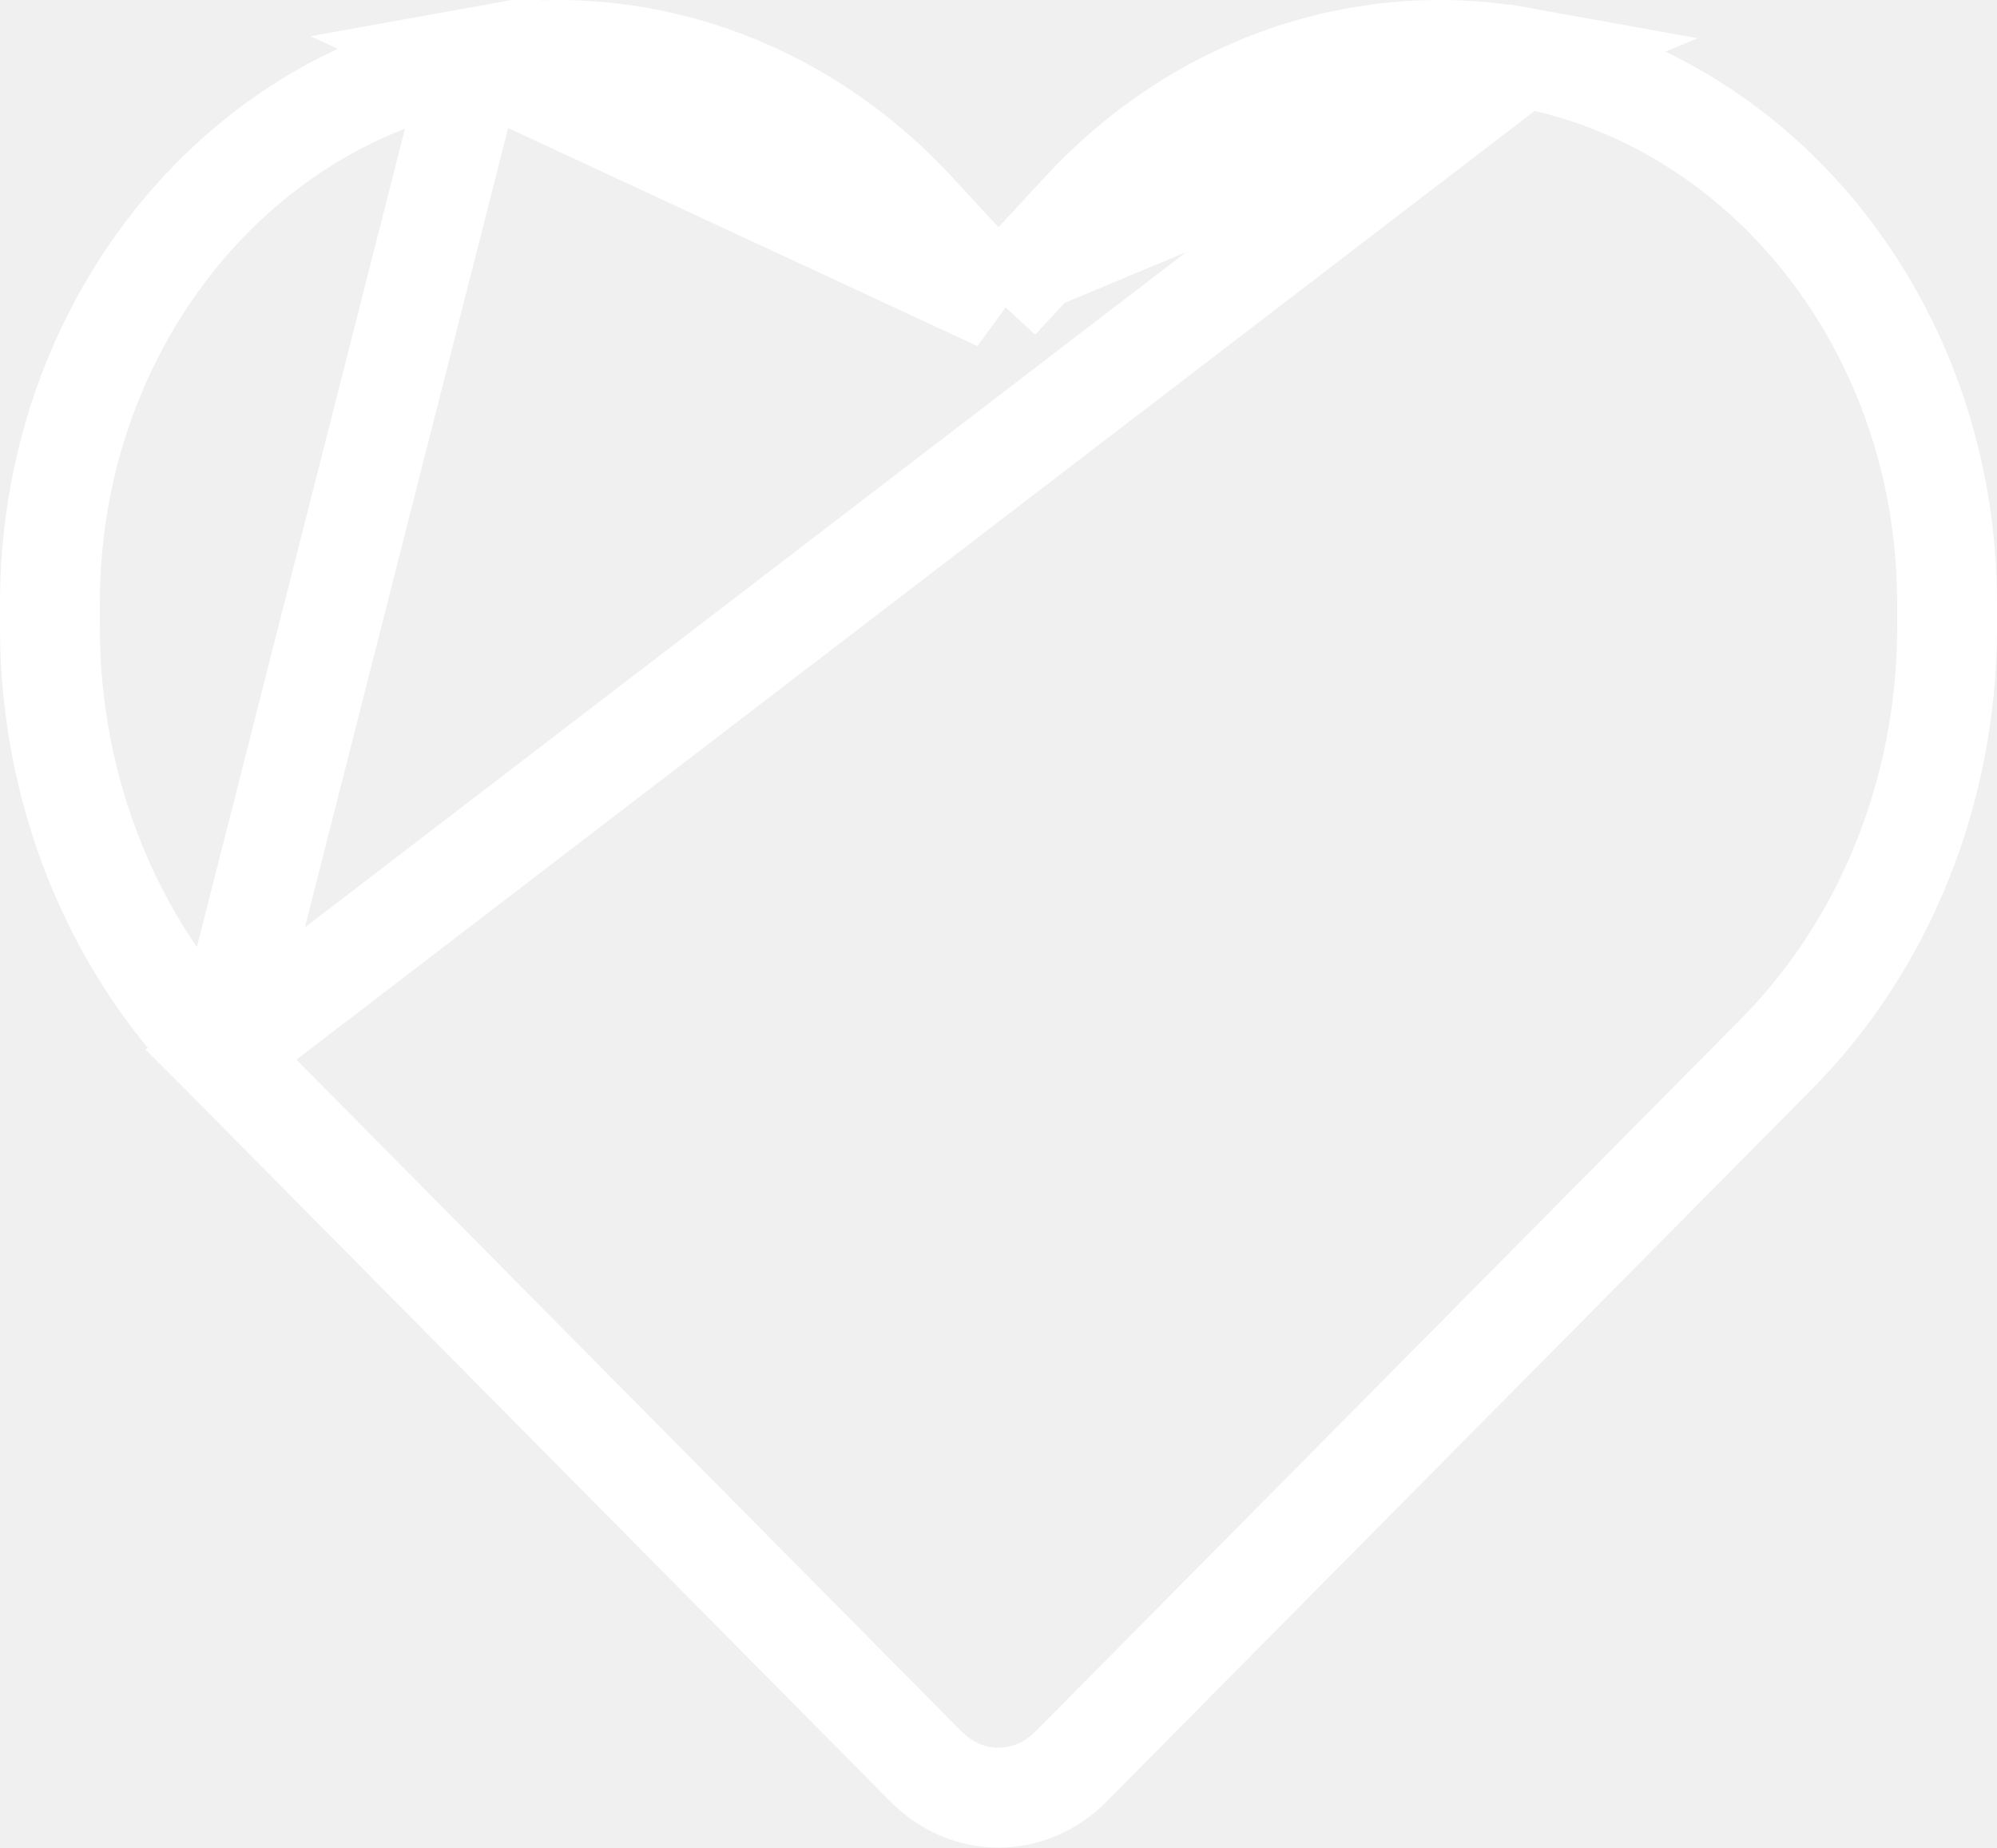
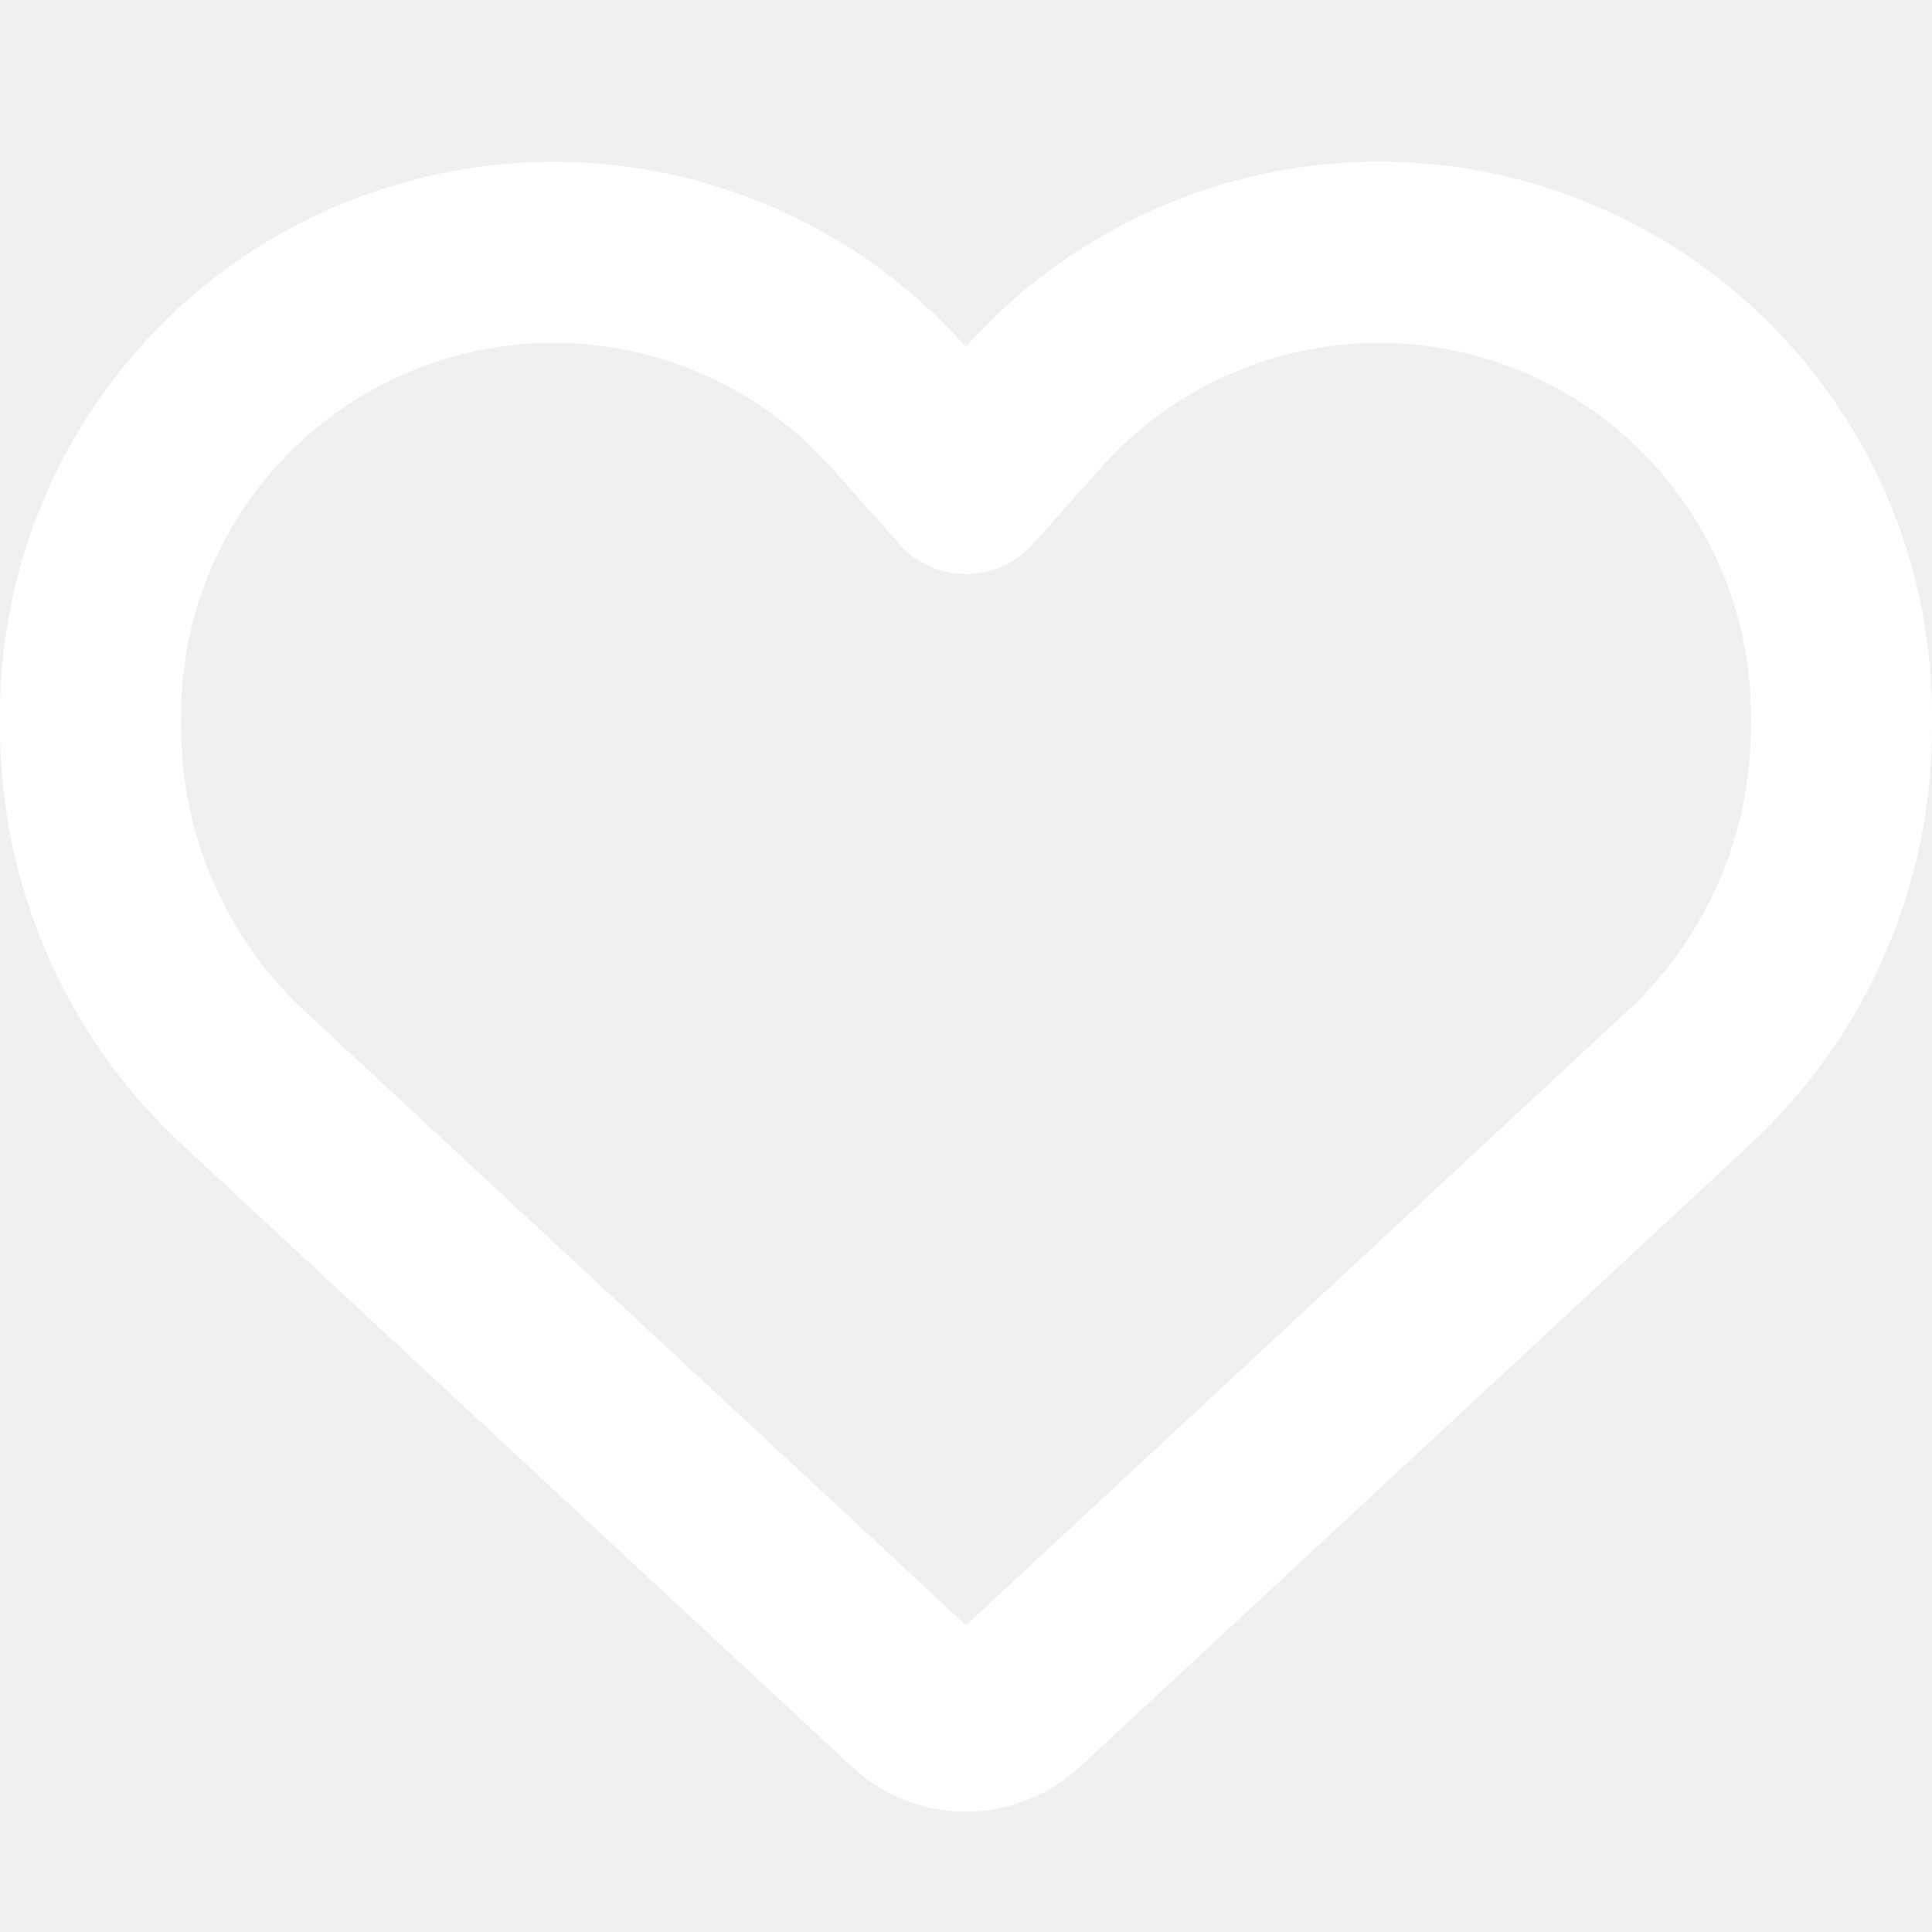
- <svg xmlns="http://www.w3.org/2000/svg" width="40" height="37" viewBox="0 0 40 37" fill="none">
-   <path d="M4.428 21.118L4.429 21.119L18.546 35.375C18.952 35.785 19.473 36 20 36C20.527 36 21.048 35.785 21.454 35.375L35.571 21.119L35.572 21.118C37.752 18.924 39 15.826 39 12.57V12.08C39 6.601 35.348 2.025 30.494 1.149L4.428 21.118ZM4.428 21.118C2.249 18.924 1 15.826 1 12.57V12.08C1 6.601 4.652 2.025 9.506 1.149L4.428 21.118ZM20 6.024L19.266 5.229L18.328 4.215C16.002 1.699 12.716 0.57 9.506 1.149L20 6.024ZM20 6.024L20.734 5.229M20 6.024L20.734 5.229M20.734 5.229L21.672 4.215C23.998 1.699 27.284 0.57 30.494 1.149L20.734 5.229Z" stroke="white" stroke-width="2" />
+ <svg xmlns="http://www.w3.org/2000/svg" width="23" height="23" viewBox="0 0 23 23" fill="none">
+   <path d="M10.143 21.033L10.031 20.929L2.161 13.62C0.782 12.34 0 10.543 0 8.661V8.513C0 5.35 2.246 2.637 5.355 2.044C7.125 1.703 8.935 2.112 10.377 3.127C10.781 3.414 11.159 3.747 11.5 4.129C11.689 3.913 11.891 3.715 12.106 3.531C12.273 3.387 12.443 3.253 12.623 3.127C14.065 2.112 15.875 1.703 17.645 2.04C20.754 2.633 23 5.35 23 8.513V8.661C23 10.543 22.218 12.34 20.839 13.62L12.969 20.929L12.857 21.033C12.488 21.374 12.003 21.567 11.5 21.567C10.997 21.567 10.512 21.378 10.143 21.033ZM10.741 6.514C10.723 6.5 10.709 6.482 10.696 6.464L9.896 5.566L9.892 5.562C8.854 4.398 7.286 3.868 5.759 4.16C3.666 4.56 2.156 6.384 2.156 8.513V8.661C2.156 9.941 2.691 11.168 3.63 12.039L11.5 19.348L19.37 12.039C20.309 11.168 20.844 9.941 20.844 8.661V8.513C20.844 6.388 19.334 4.56 17.245 4.16C15.718 3.868 14.146 4.403 13.113 5.562C13.113 5.562 13.113 5.562 13.108 5.566C13.104 5.571 13.108 5.566 13.104 5.571L12.304 6.469C12.291 6.487 12.273 6.5 12.259 6.518C12.057 6.721 11.783 6.833 11.5 6.833C11.217 6.833 10.943 6.721 10.741 6.518V6.514Z" fill="white" />
</svg>
